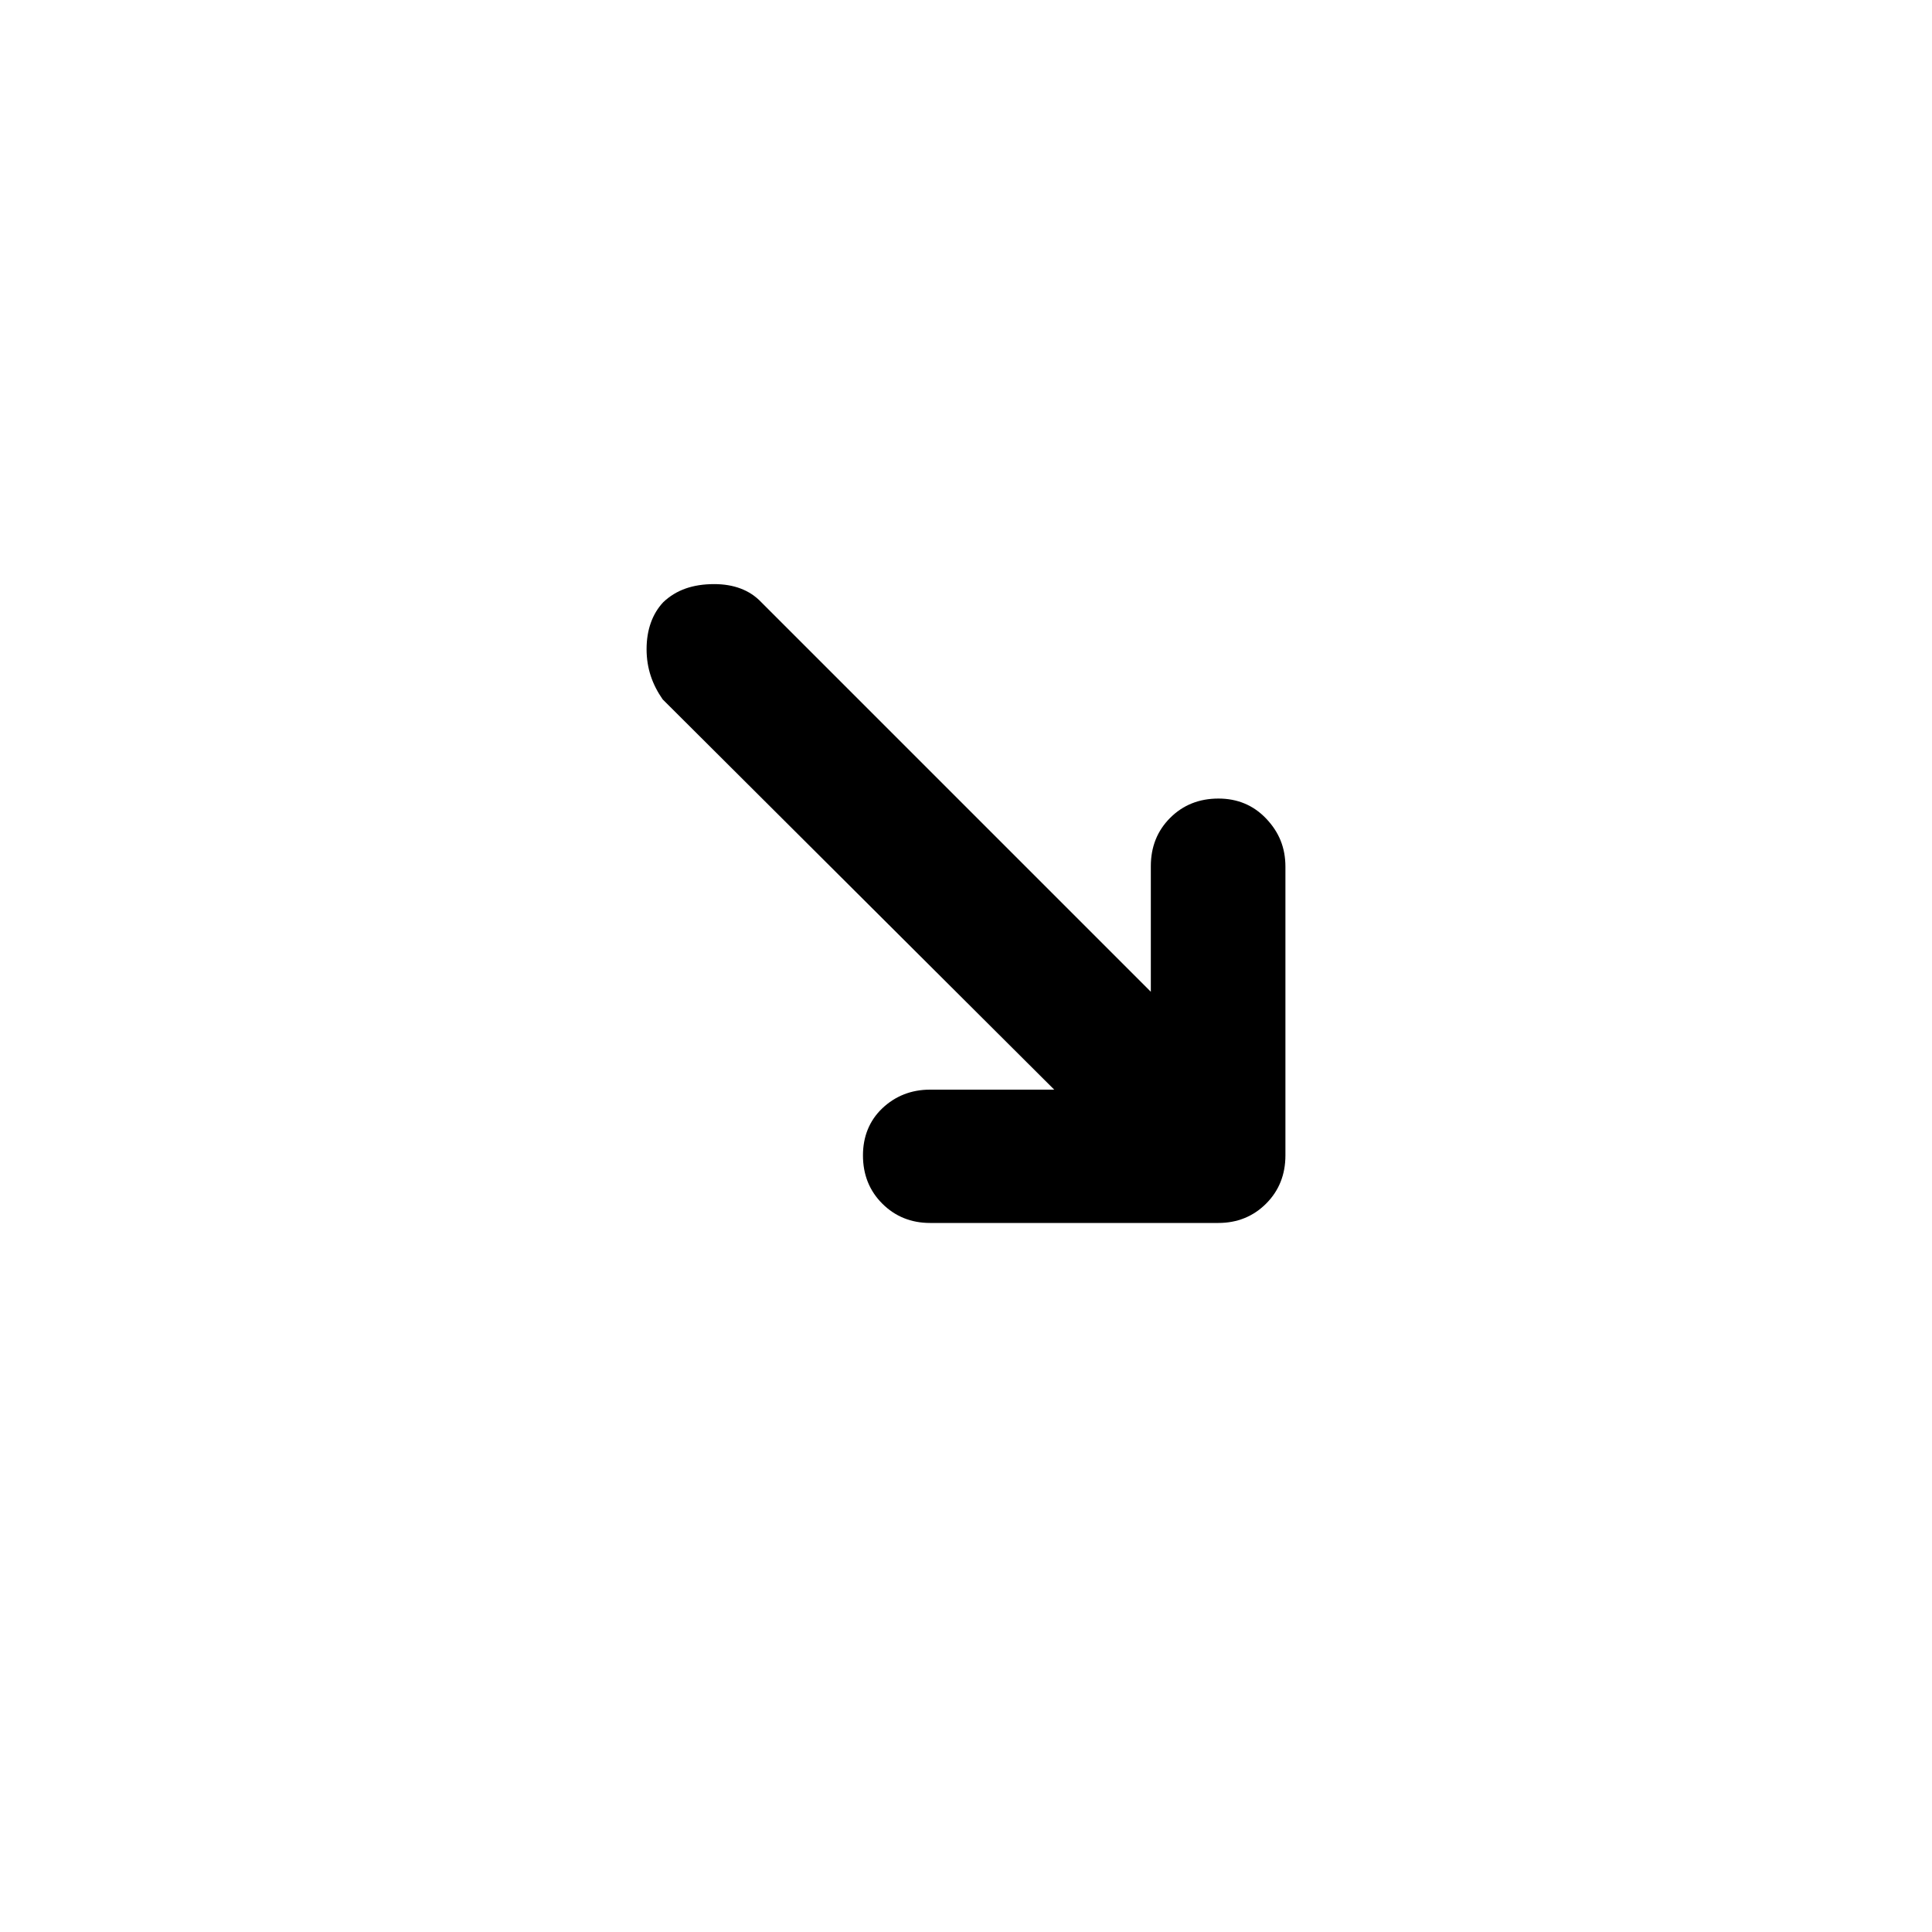
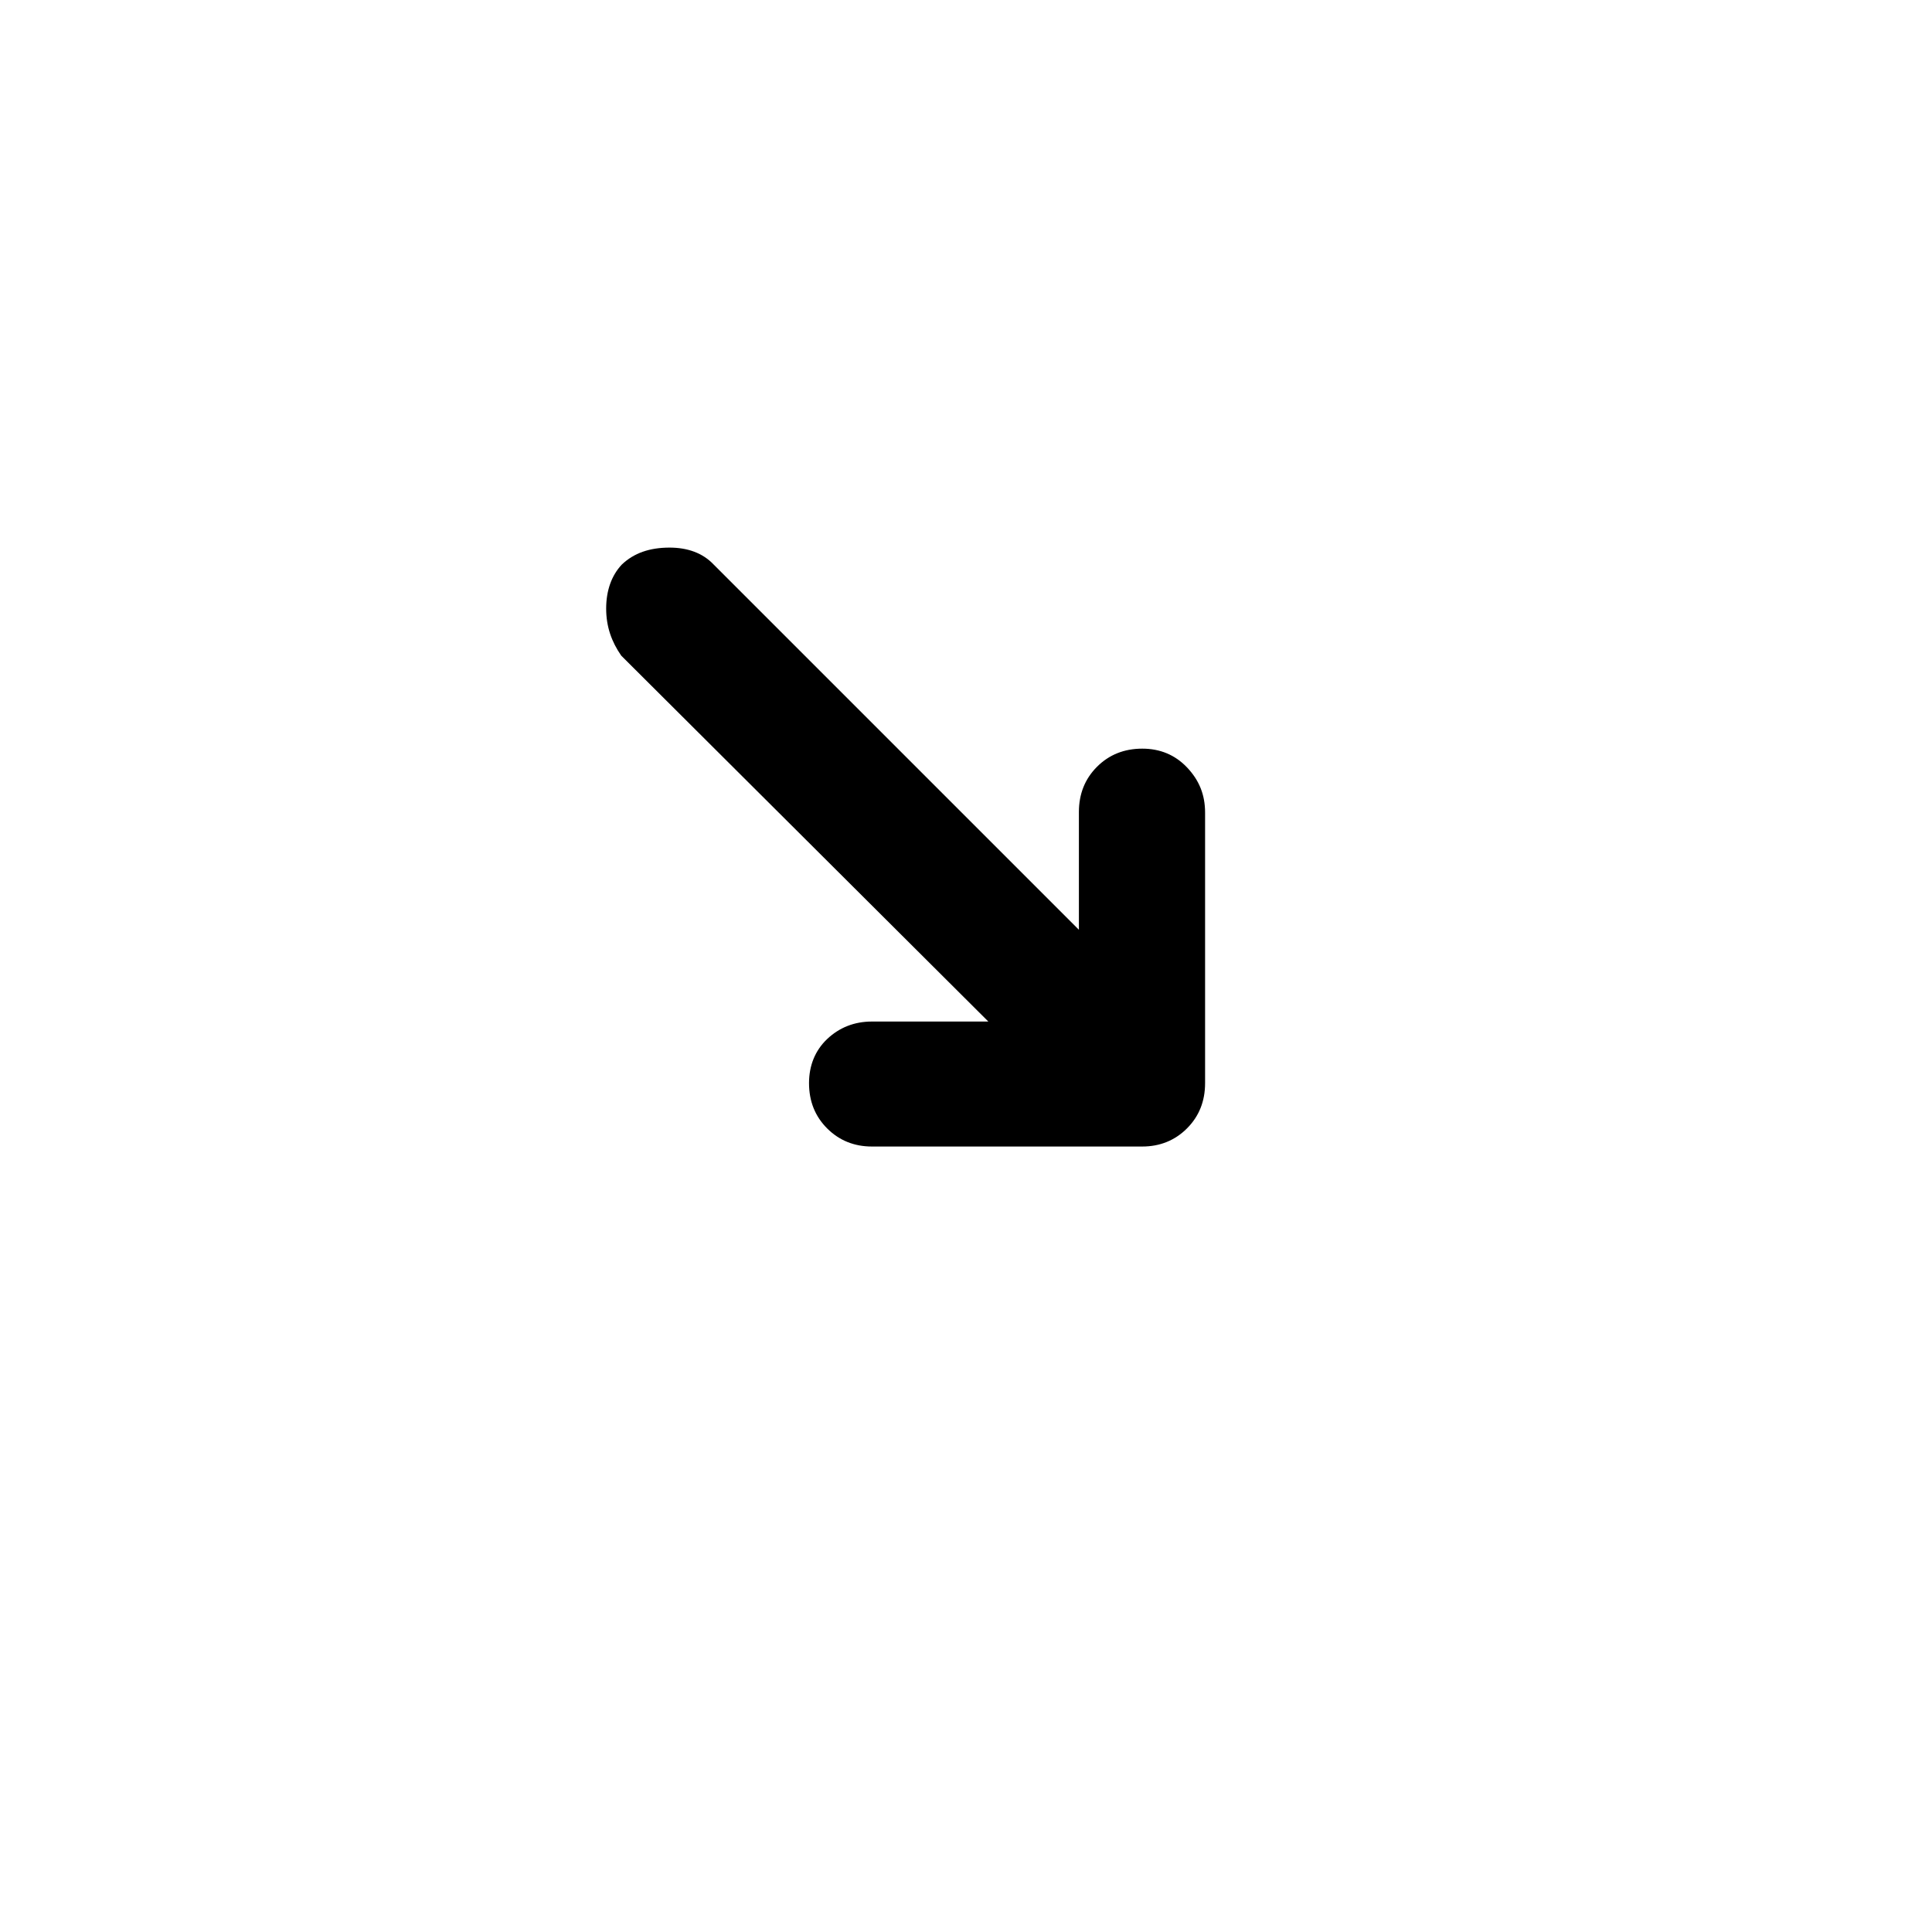
- <svg xmlns="http://www.w3.org/2000/svg" version="1.1" id="Layer_1" x="0px" y="0px" viewBox="0 0 30 30" style="enable-background:new 0 0 30 30;" xml:space="preserve">
+ <svg xmlns="http://www.w3.org/2000/svg" version="1.1" id="Layer_1" x="0px" y="0px" viewBox="0 0 32 32" style="enable-background:new 0 0 32 32;" xml:space="preserve">
  <path d="M10.04,10.08c0-0.3,0.09-0.55,0.26-0.73c0.2-0.19,0.46-0.28,0.79-0.28c0.3,0,0.55,0.09,0.73,0.28l6.05,6.05v-1.95  c0-0.3,0.1-0.55,0.3-0.75s0.45-0.3,0.75-0.3c0.29,0,0.54,0.1,0.74,0.31s0.3,0.45,0.3,0.75v4.48c0,0.3-0.1,0.55-0.3,0.75  s-0.45,0.3-0.74,0.3h-4.48c-0.29,0-0.54-0.1-0.74-0.3s-0.3-0.45-0.3-0.75c0-0.29,0.1-0.54,0.3-0.73s0.45-0.29,0.74-0.29h1.93  l-6.08-6.06C10.13,10.63,10.04,10.38,10.04,10.08z" />
</svg>
